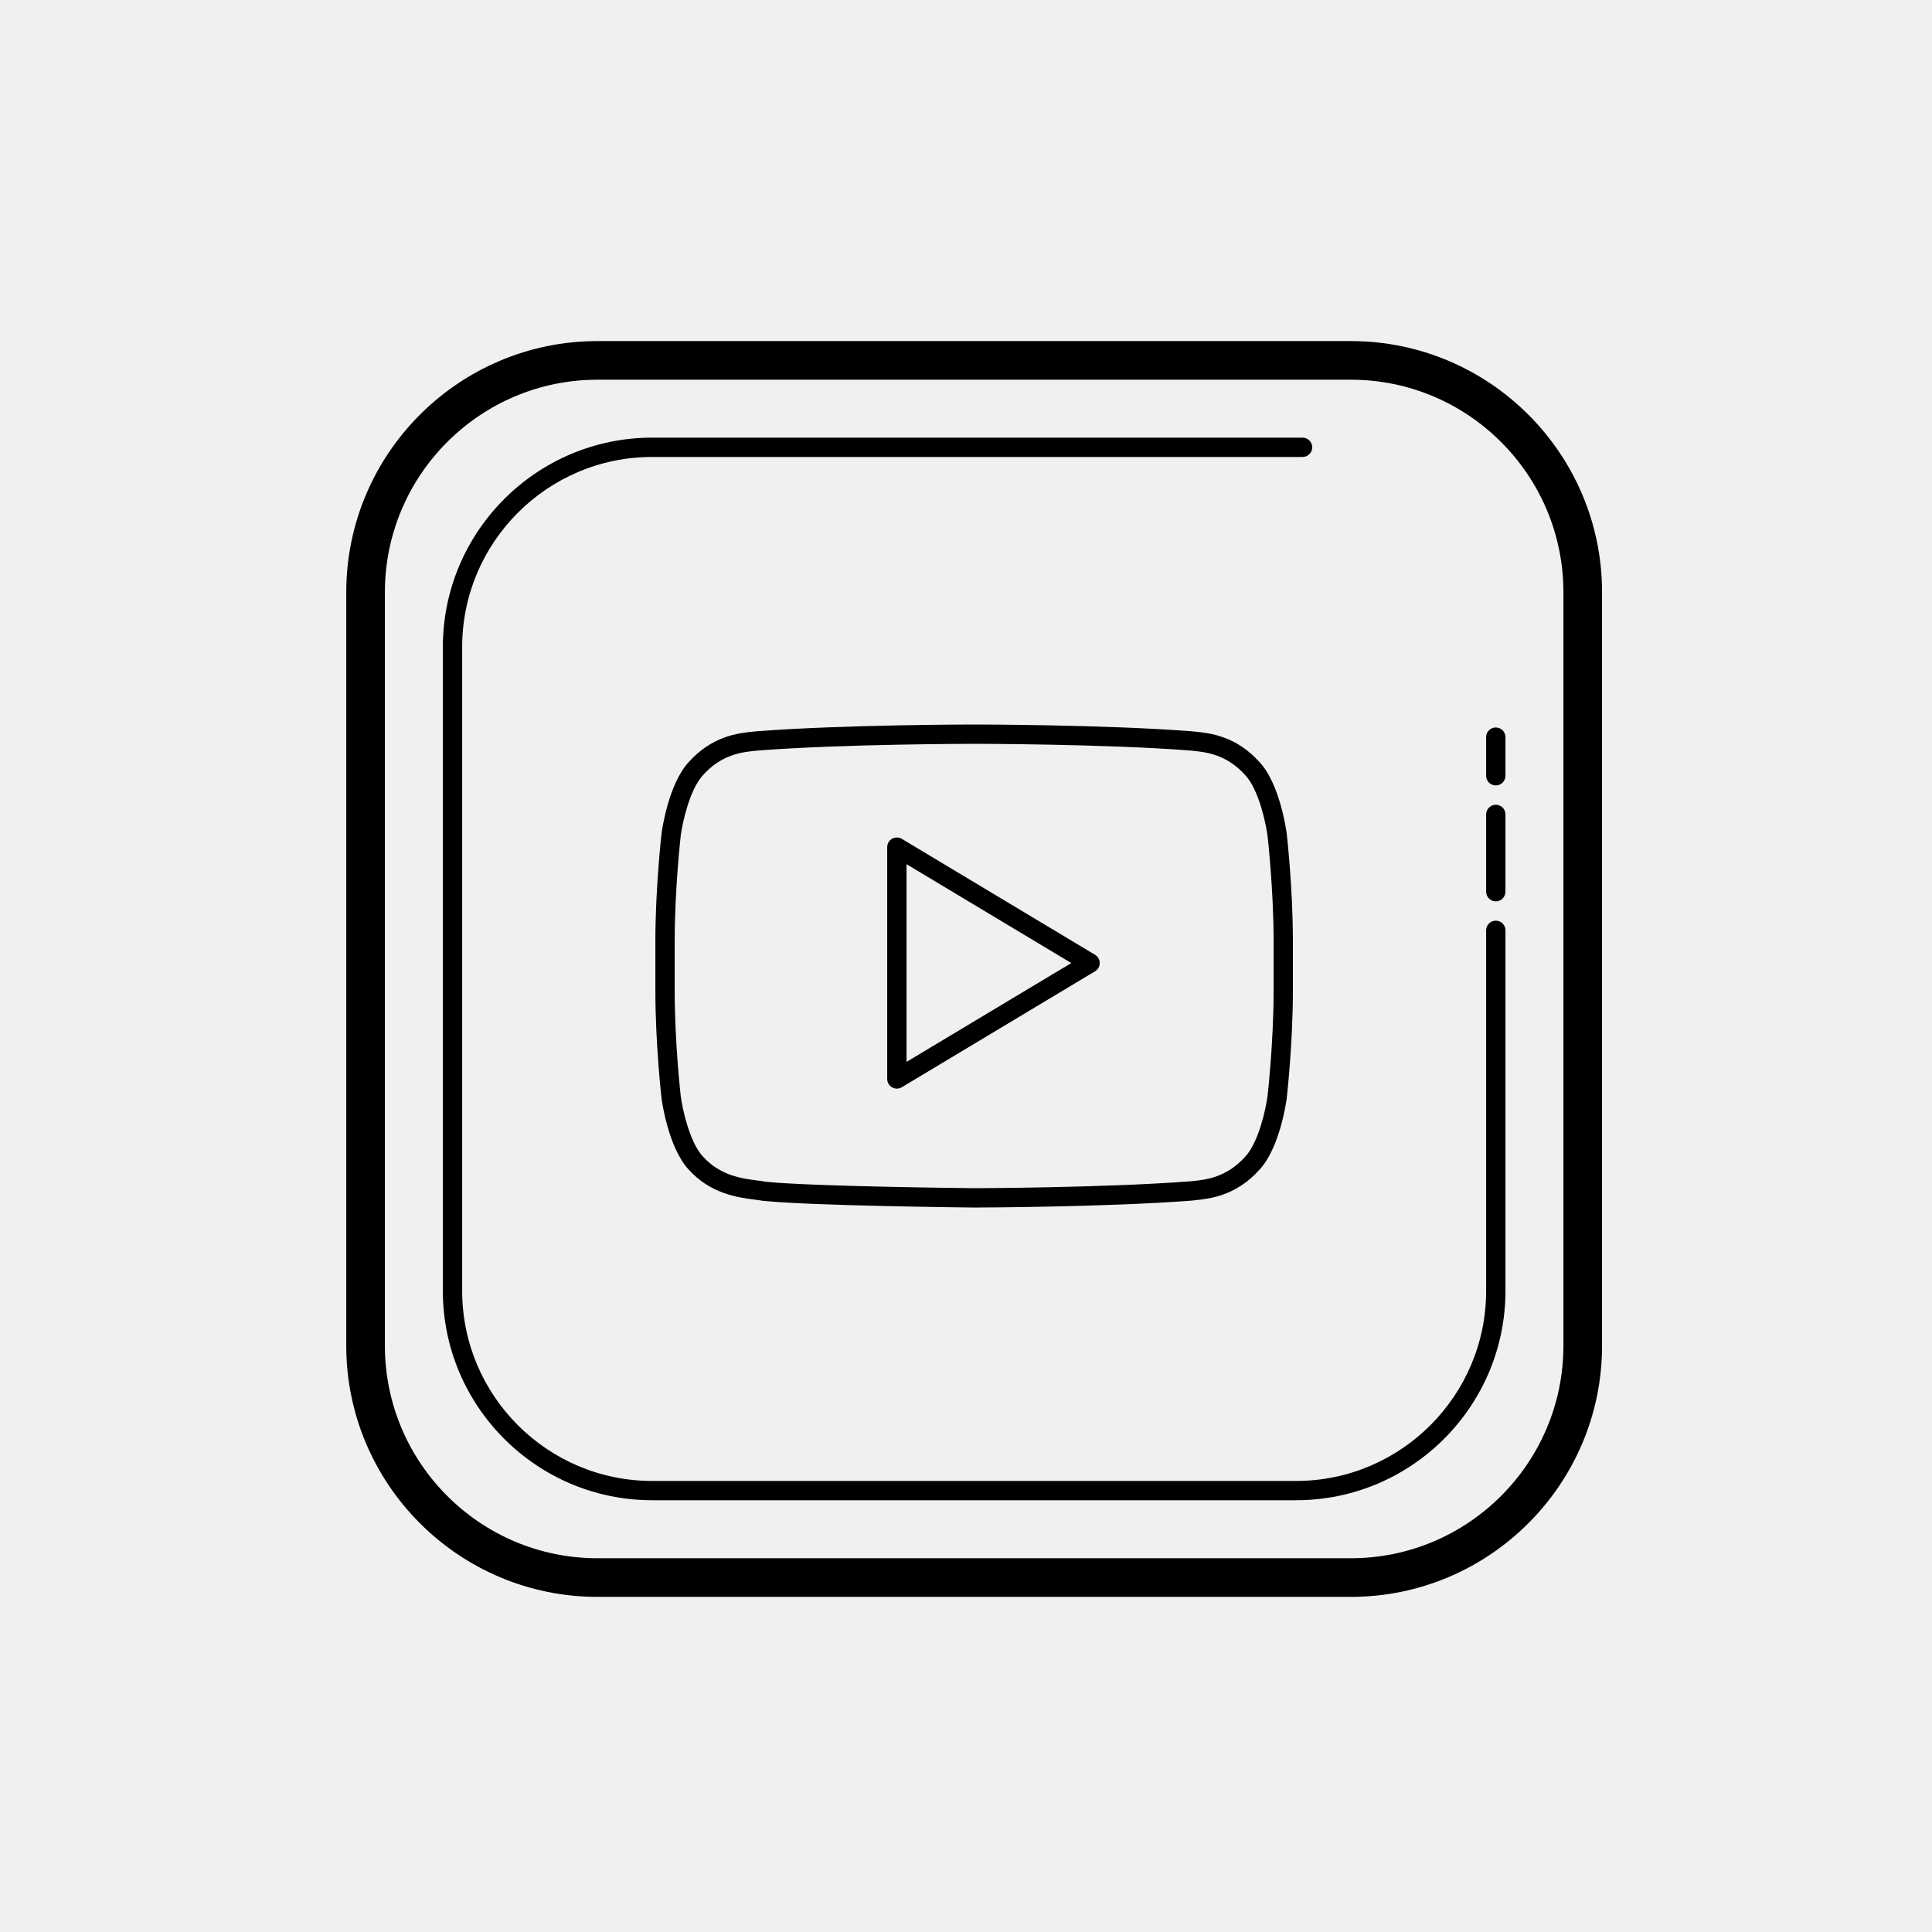
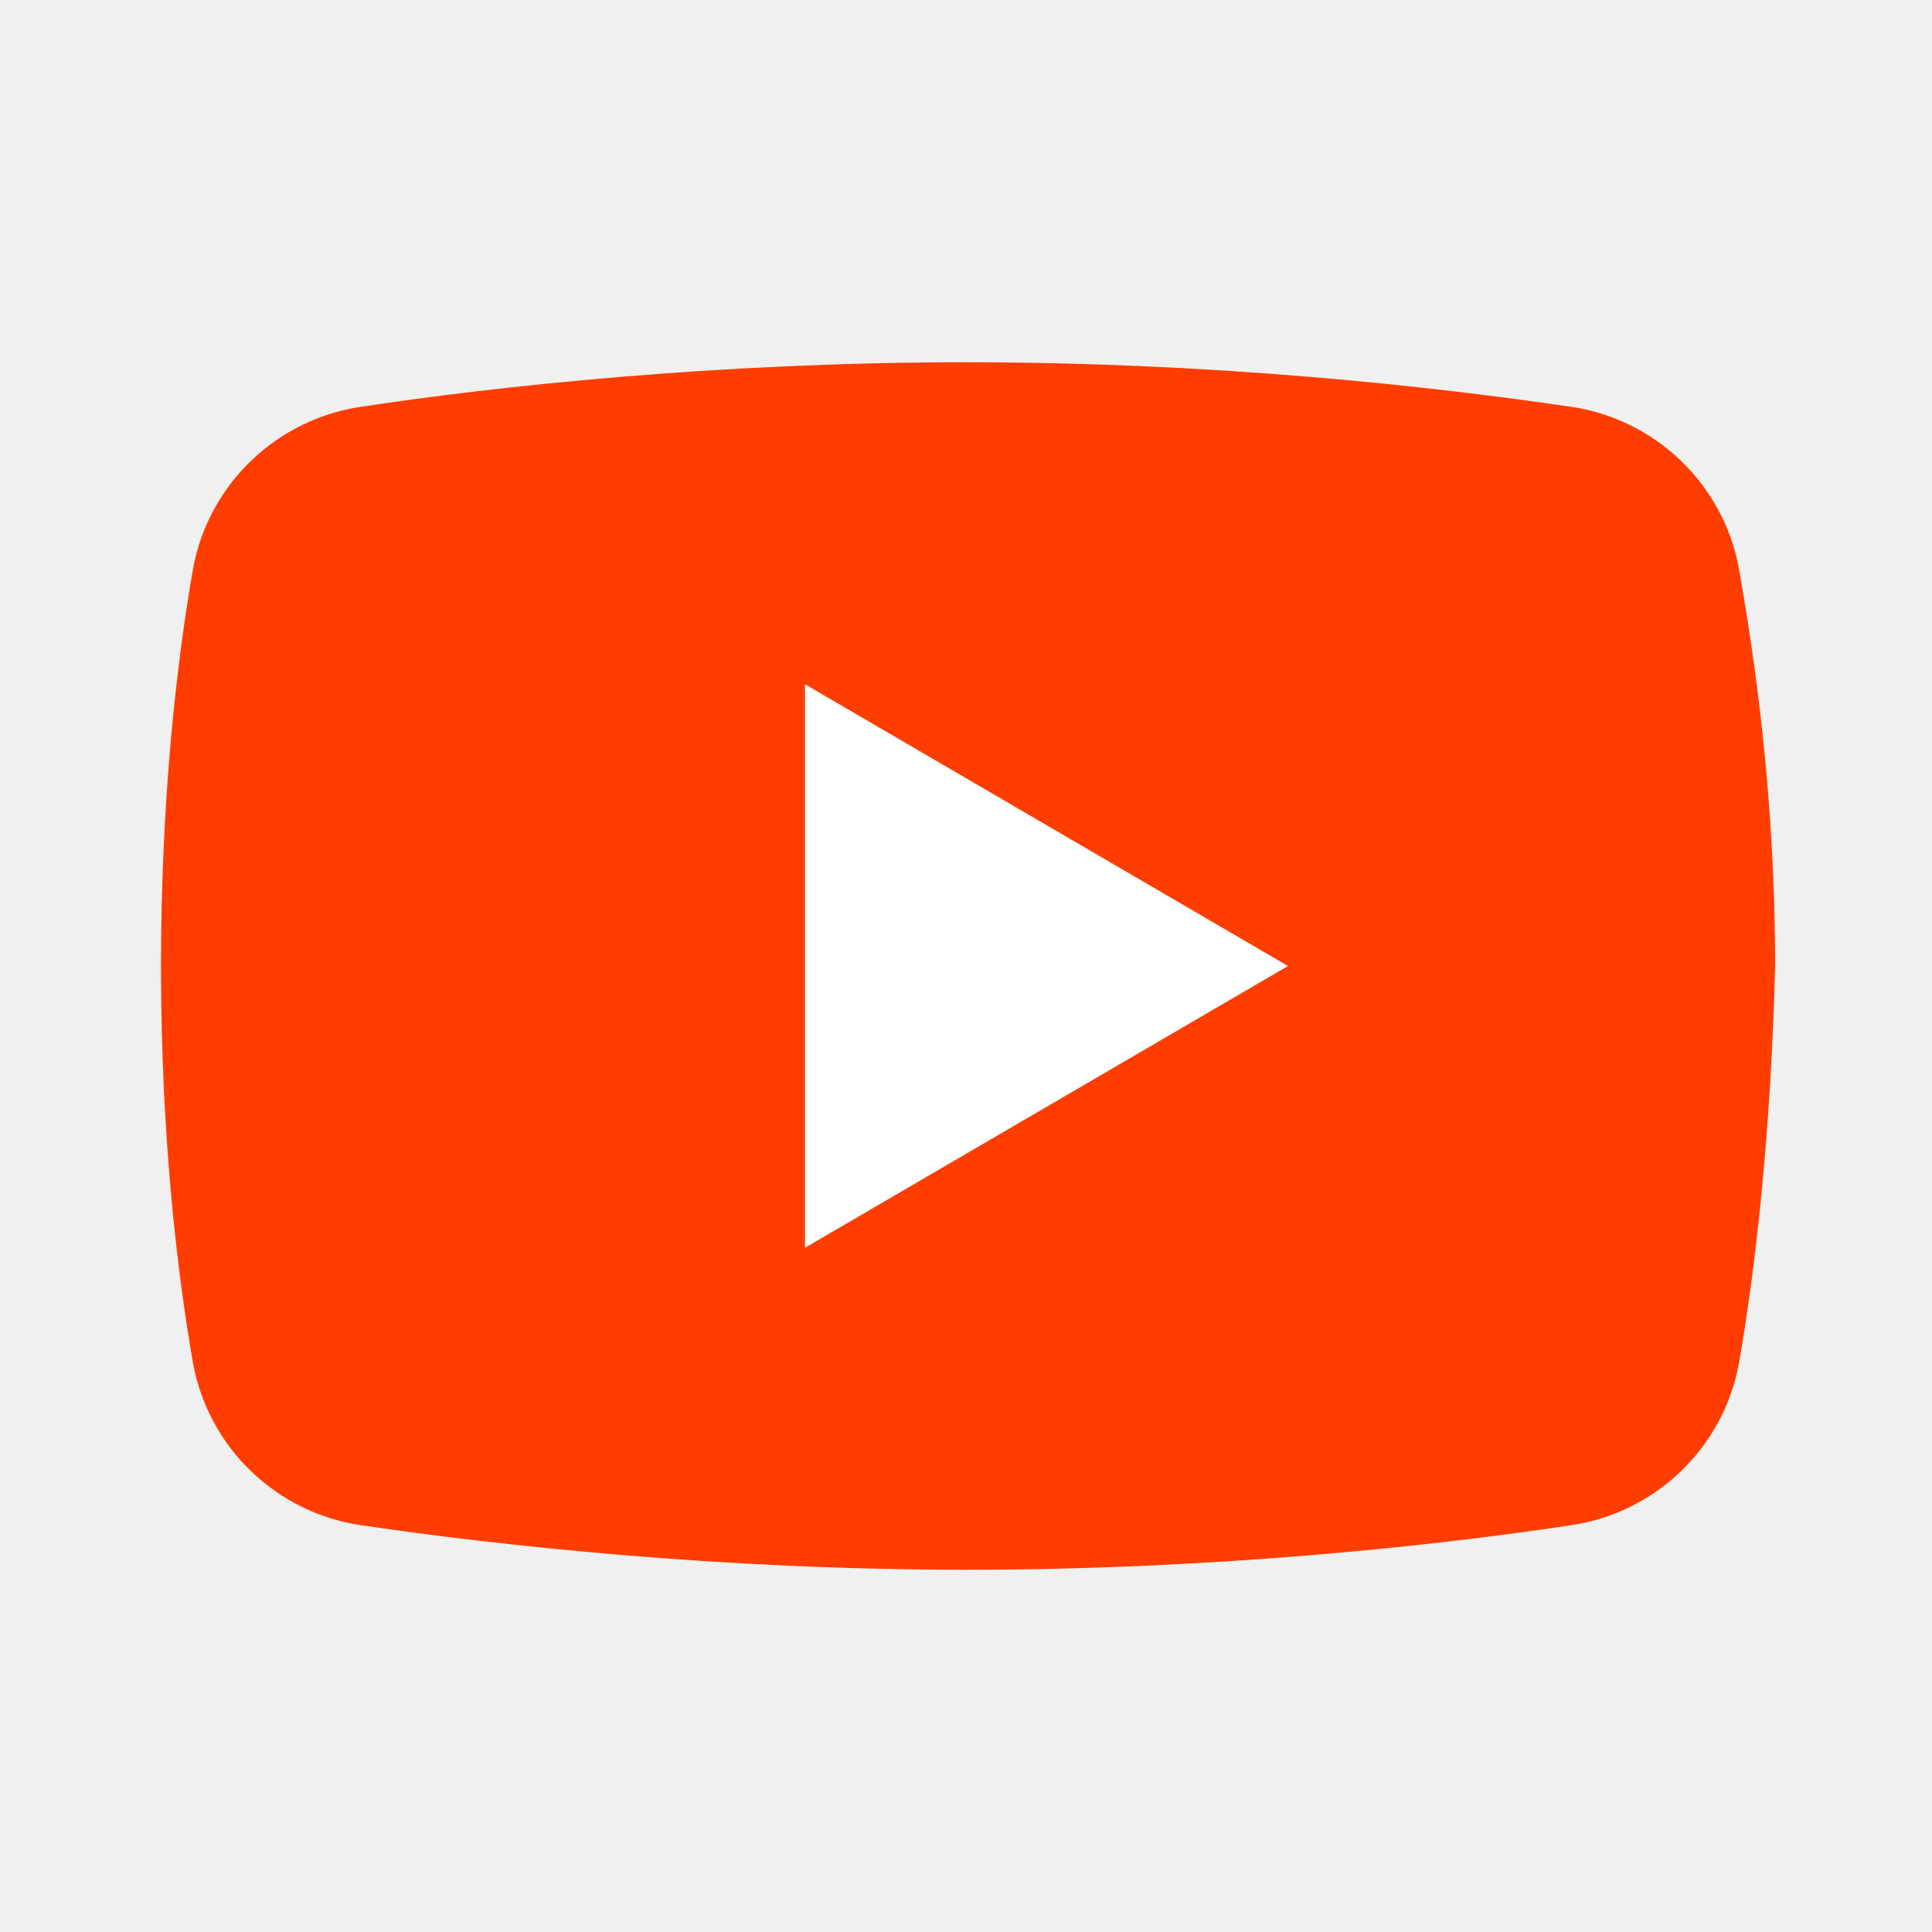
- <svg xmlns="http://www.w3.org/2000/svg" viewBox="0 0 100 100">
-   <path d="M 30.922 17.654 C 23.754 17.654 17.922 23.486 17.922 30.654 L 17.922 69.654 C 17.922 76.822 23.754 82.654 30.922 82.654 L 69.922 82.654 C 77.09 82.654 82.922 76.822 82.922 69.654 L 82.922 30.654 C 82.922 23.485 77.09 17.654 69.922 17.654 L 30.922 17.654 z M 30.922 19.654 L 69.922 19.654 C 75.987 19.654 80.922 24.589 80.922 30.654 L 80.922 69.654 C 80.922 75.719 75.987 80.654 69.922 80.654 L 30.922 80.654 C 24.857 80.654 19.922 75.719 19.922 69.654 L 19.922 30.654 C 19.922 24.589 24.857 19.654 30.922 19.654 z M 33.758 22.652 C 27.782 22.652 22.922 27.514 22.922 33.49 L 22.922 66.816 C 22.922 72.792 27.782 77.652 33.758 77.652 L 67.084 77.652 C 73.06 77.652 77.922 72.792 77.922 66.816 L 77.922 48.154 C 77.922 47.877 77.699 47.654 77.422 47.654 C 77.146 47.654 76.922 47.878 76.922 48.154 L 76.922 66.816 C 76.922 72.24 72.508 76.654 67.084 76.654 L 33.758 76.654 C 28.334 76.654 23.922 72.24 23.922 66.816 L 23.922 33.49 C 23.922 28.066 28.334 23.652 33.758 23.652 L 67.422 23.652 C 67.698 23.652 67.922 23.428 67.922 23.152 C 67.922 22.876 67.698 22.652 67.422 22.652 L 33.758 22.652 z M 50.412 37.5 C 50.345 37.5 43.624 37.505 39.156 37.852 L 38.969 37.871 C 38.236 37.945 36.87 38.082 35.645 39.449 C 34.59 40.589 34.258 43.011 34.244 43.121 C 34.241 43.149 33.922 45.943 33.922 48.701 L 33.922 51.289 C 33.922 54.049 34.24 56.843 34.244 56.879 C 34.258 56.982 34.59 59.399 35.641 60.531 C 36.776 61.796 38.196 61.98 39.043 62.09 C 39.196 62.11 39.329 62.125 39.488 62.154 C 42.042 62.415 50.075 62.498 50.422 62.502 C 50.489 62.502 57.217 62.486 61.688 62.143 L 61.881 62.121 C 62.613 62.044 63.976 61.901 65.195 60.539 C 66.251 59.401 66.584 56.982 66.598 56.871 C 66.601 56.843 66.92 54.05 66.92 51.291 L 66.92 48.703 C 66.92 45.944 66.601 43.149 66.598 43.121 C 66.597 43.119 66.596 43.116 66.596 43.113 C 66.583 43.01 66.251 40.589 65.201 39.455 C 63.972 38.082 62.606 37.945 61.873 37.871 L 61.662 37.85 C 57.214 37.505 50.494 37.5 50.412 37.5 z M 77.422 37.654 C 77.146 37.654 76.922 37.877 76.922 38.154 L 76.922 40.154 C 76.922 40.43 77.146 40.654 77.422 40.654 C 77.698 40.654 77.922 40.43 77.922 40.154 L 77.922 38.154 C 77.922 37.878 77.698 37.654 77.422 37.654 z M 50.428 38.5 C 50.495 38.5 57.176 38.505 61.562 38.844 L 61.771 38.865 C 62.412 38.93 63.487 39.04 64.463 40.131 C 65.158 40.881 65.522 42.625 65.605 43.24 C 65.619 43.363 65.922 46.052 65.922 48.701 L 65.922 51.289 C 65.922 53.989 65.608 56.728 65.605 56.748 C 65.524 57.359 65.158 59.108 64.457 59.865 C 63.488 60.946 62.418 61.06 61.777 61.127 L 61.586 61.146 C 57.177 61.483 50.488 61.5 50.426 61.5 C 50.343 61.499 42.101 61.417 39.639 61.168 C 39.508 61.142 39.349 61.121 39.17 61.098 C 38.414 61.001 37.272 60.852 36.379 59.857 C 35.683 59.107 35.318 57.359 35.238 56.756 C 35.234 56.729 34.922 53.99 34.922 51.289 L 34.922 48.701 C 34.922 46.003 35.233 43.263 35.236 43.244 C 35.317 42.633 35.682 40.883 36.385 40.123 C 37.358 39.039 38.429 38.93 39.07 38.865 L 39.258 38.846 C 43.663 38.505 50.346 38.5 50.428 38.5 z M 77.422 41.654 C 77.146 41.654 76.922 41.878 76.922 42.154 L 76.922 46.154 C 76.922 46.43 77.146 46.654 77.422 46.654 C 77.698 46.654 77.922 46.43 77.922 46.154 L 77.922 42.154 C 77.922 41.877 77.699 41.654 77.422 41.654 z M 46.426 43.348 C 46.339 43.347 46.253 43.368 46.176 43.412 C 46.019 43.501 45.922 43.668 45.922 43.848 L 45.922 55.848 C 45.922 56.028 46.019 56.192 46.176 56.281 C 46.252 56.324 46.337 56.348 46.422 56.348 C 46.511 56.348 46.599 56.322 46.678 56.275 L 56.678 50.275 C 56.829 50.185 56.922 50.024 56.922 49.848 C 56.922 49.672 56.829 49.509 56.678 49.418 L 46.678 43.418 C 46.6 43.371 46.513 43.349 46.426 43.348 z M 46.922 44.73 L 55.449 49.848 L 46.922 54.963 L 46.922 44.73 z" />
+ <svg xmlns="http://www.w3.org/2000/svg" viewBox="0 0 48 48" version="1.1">
+   <g id="surface1">
+     <path style=" fill:#FF3D00;" d="M 43.199 33.898 C 42.801 36 41.102 37.602 39 37.898 C 35.699 38.398 30.199 39 24 39 C 17.898 39 12.398 38.398 9 37.898 C 6.898 37.602 5.199 36 4.801 33.898 C 4.398 31.602 4 28.199 4 24 C 4 19.801 4.398 16.398 4.801 14.102 C 5.199 12 6.898 10.398 9 10.102 C 12.301 9.602 17.801 9 24 9 C 30.199 9 35.602 9.602 39 10.102 C 41.102 10.398 42.801 12 43.199 14.102 C 43.602 16.398 44.102 19.801 44.102 24 C 44 28.199 43.602 31.602 43.199 33.898 Z " />
+     <path style=" fill:#FFFFFF;" d="M 20 31 L 20 17 L 32 24 Z " />
+   </g>
</svg>
